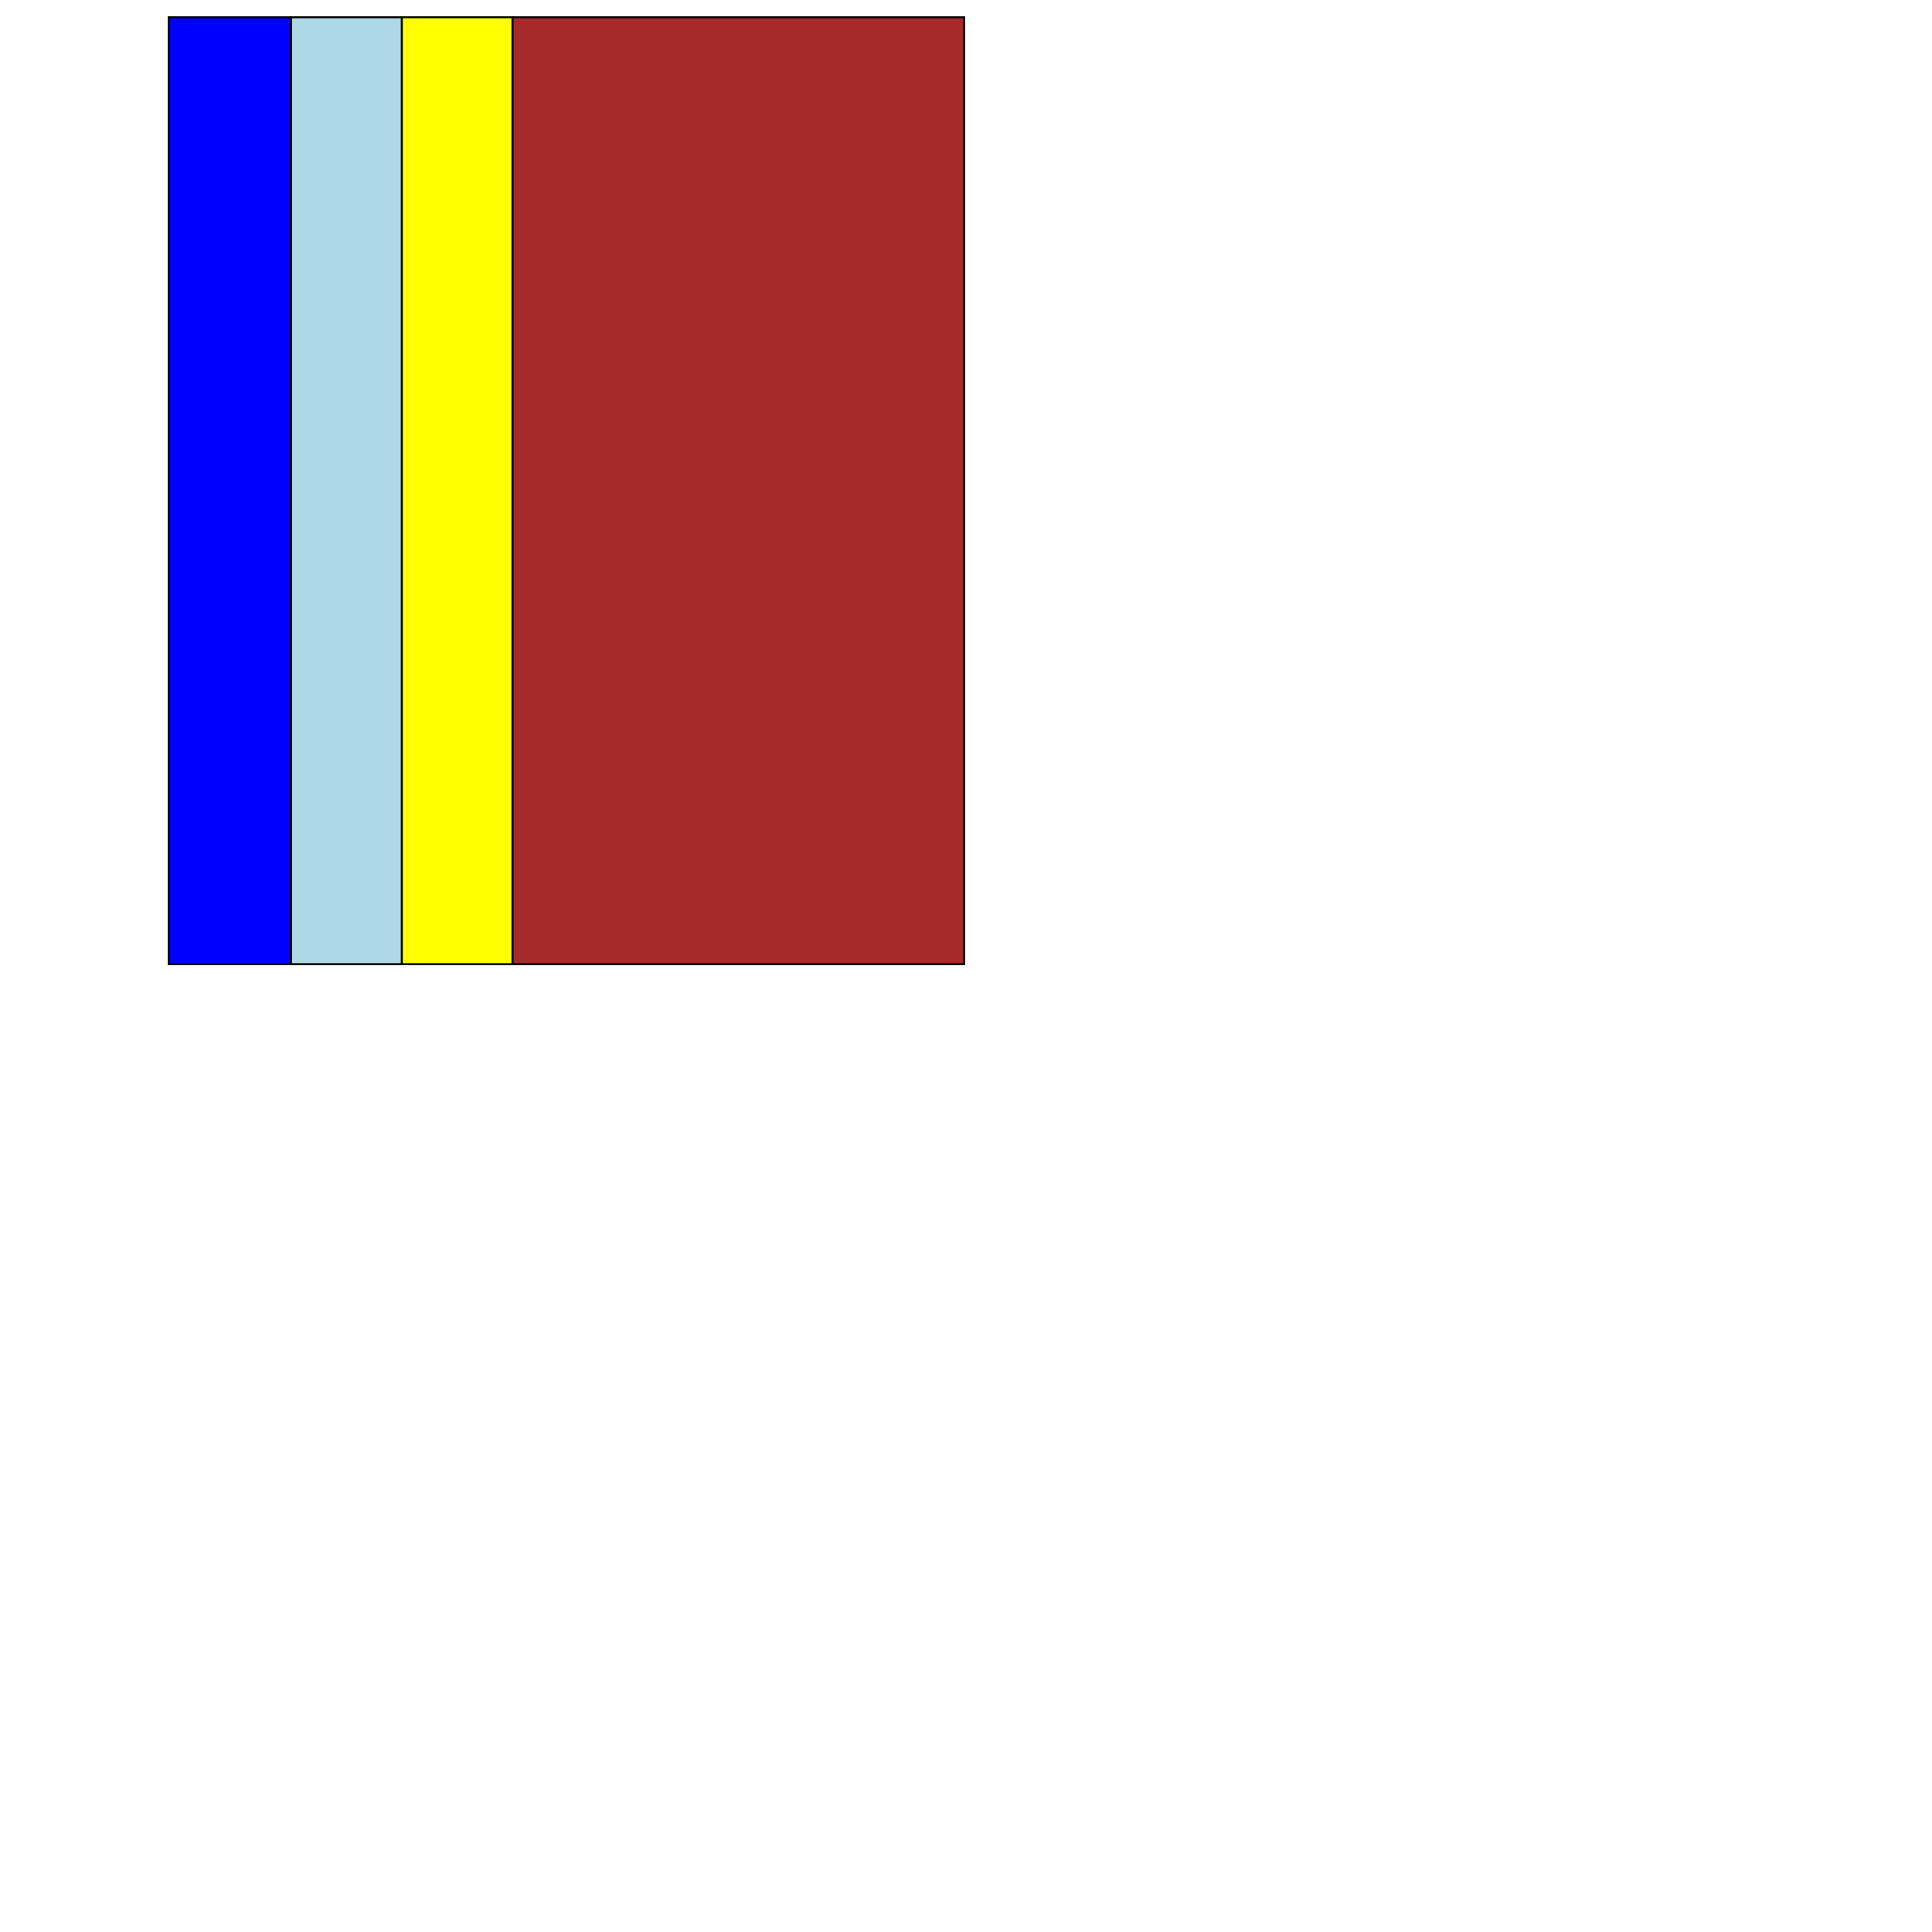
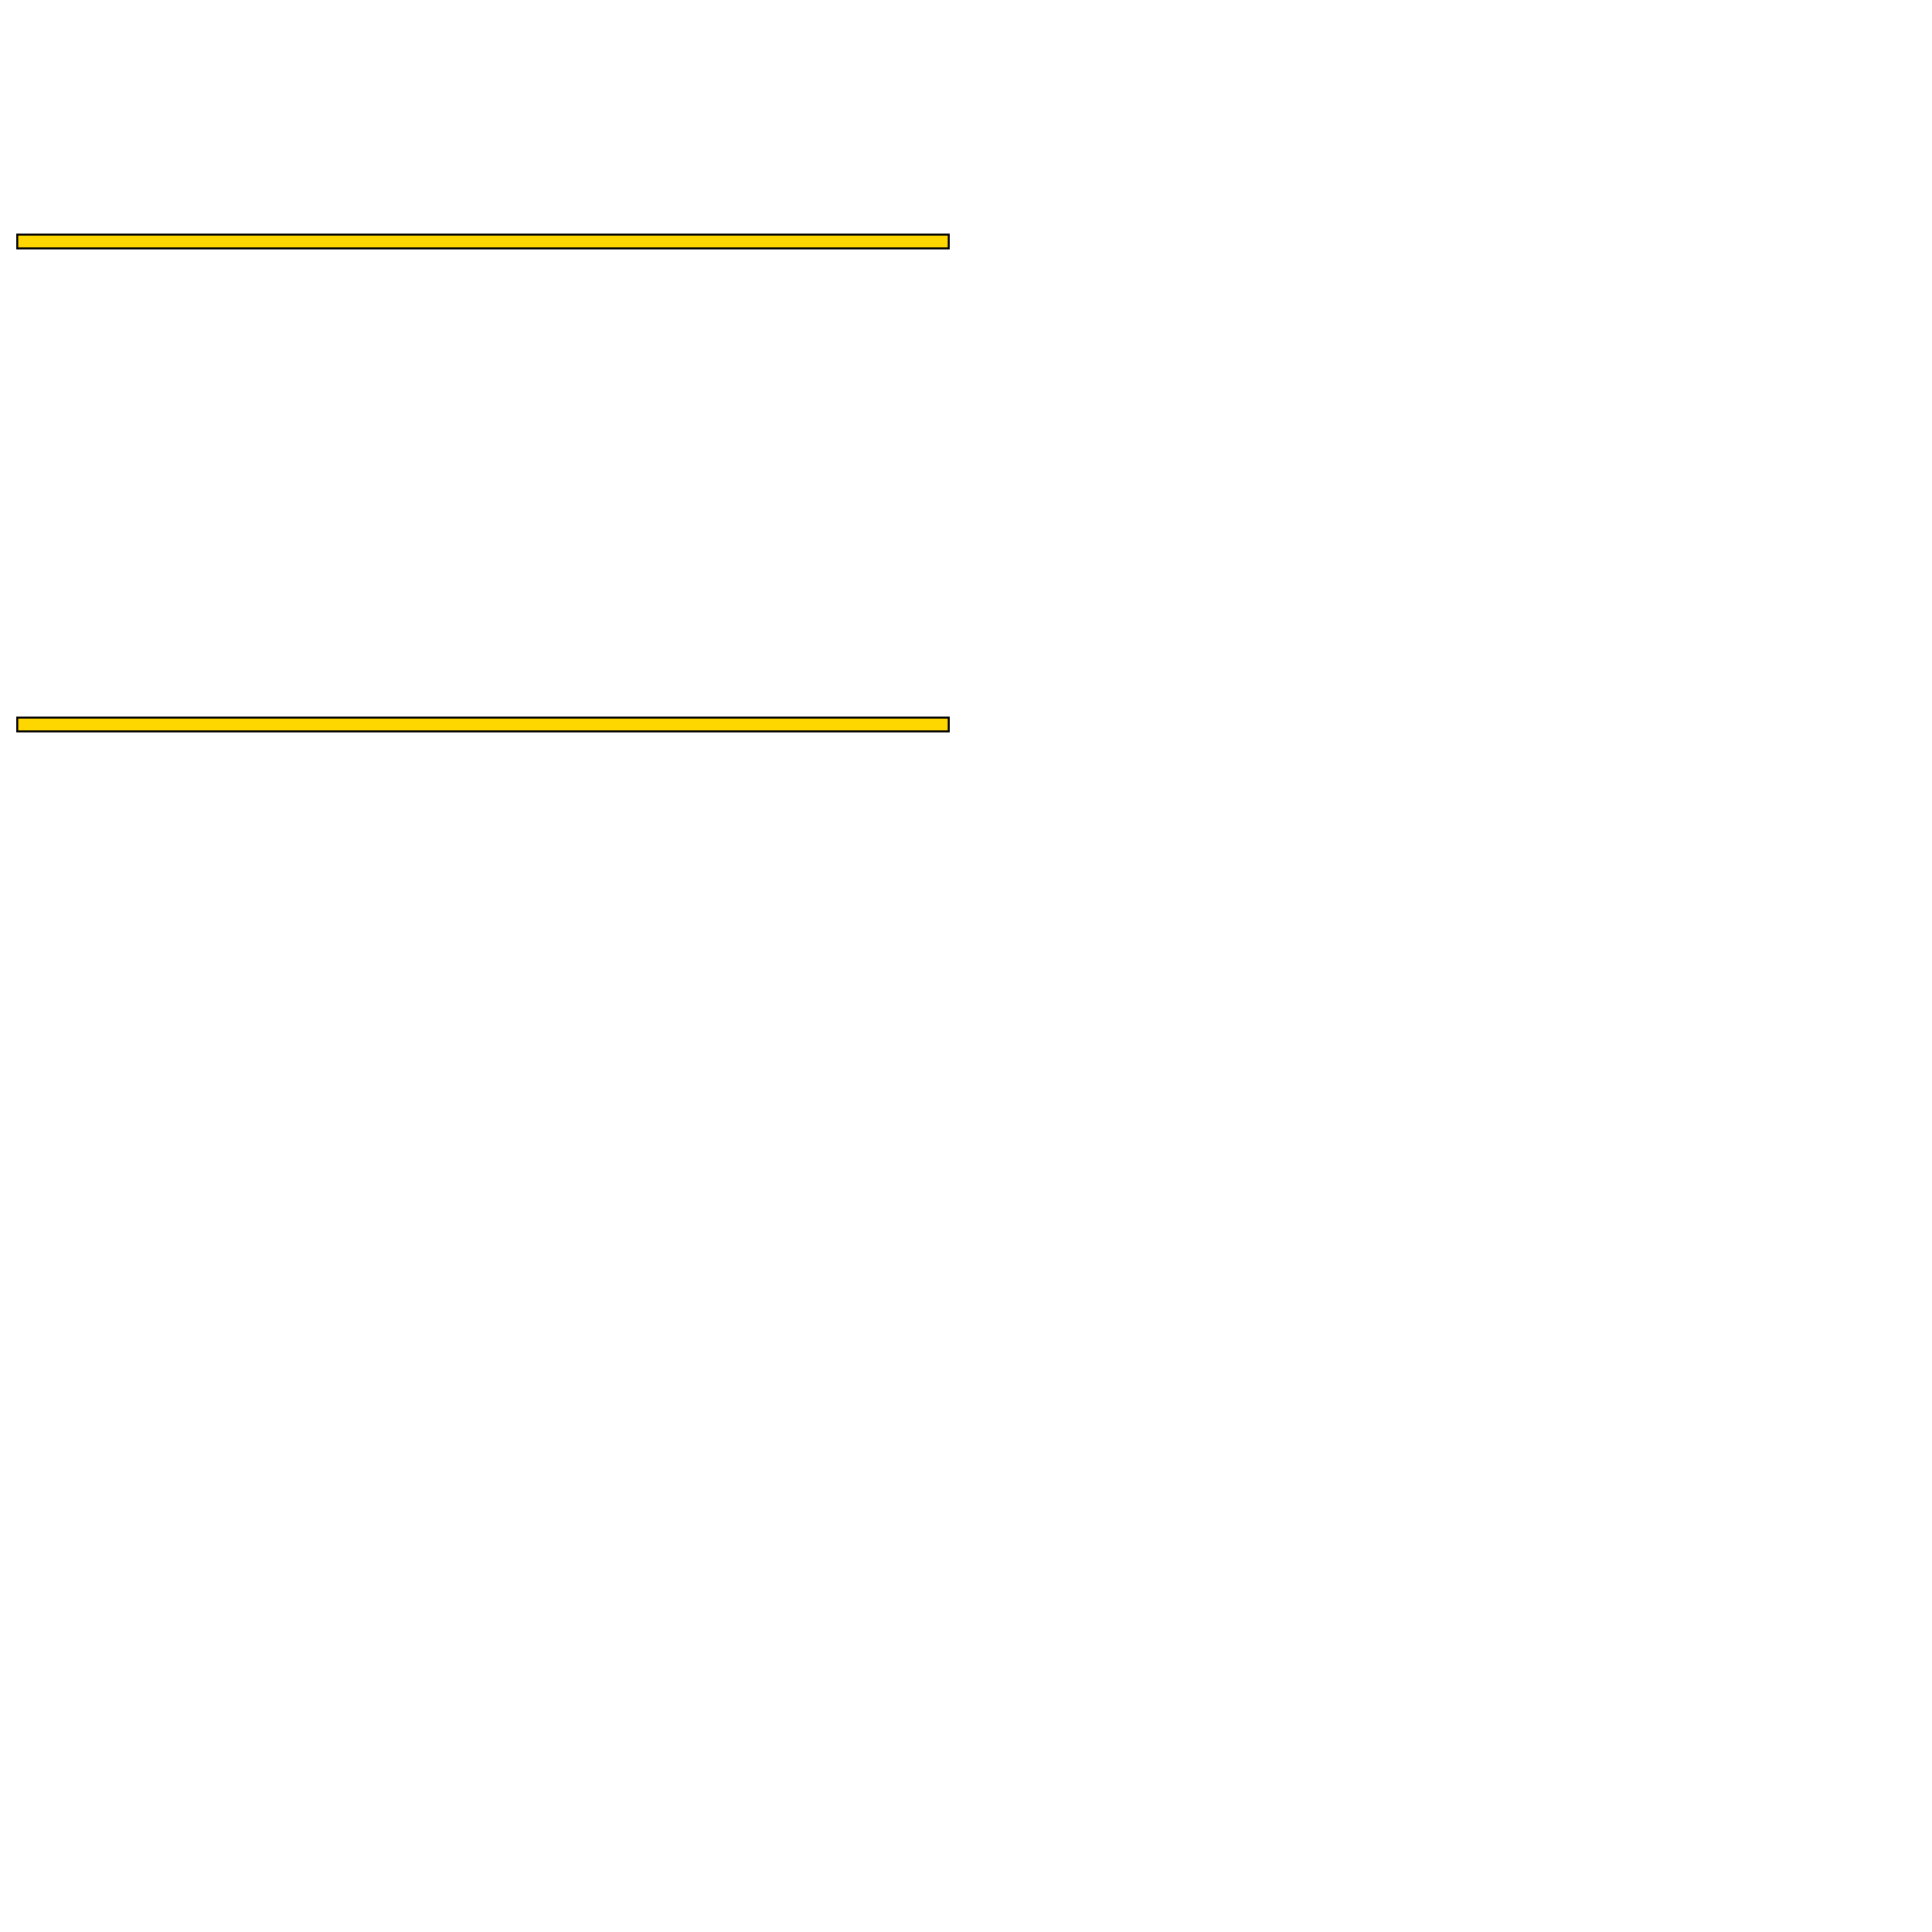
<svg xmlns="http://www.w3.org/2000/svg" height="2000" width="2000">
  <marker id="endArrow" markerHeight="8" markerUnits="strokeWidth" markerWidth="10" orient="auto" refX="1" refY="5" viewBox="0 0 10 10">
    <polyline fill="darkblue" points="0,0 10,5 0,10 1,5" />
  </marker>
-   <path d="M 998.109 998.109 530.456 998.109 530.456 17.89 998.109 17.89 z " style="fill: brown; stroke: black; stroke-width: 0; fill-type: evenodd" fill-opacity="1" />
-   <path d="M 998.109 998.109 530.456 998.109 530.456 17.89 998.109 17.89 z" style="fill: none; stroke: black; stroke-width: 2; fill-type: evenodd" fill-opacity="1" />
-   <path d="M 301.325 998.11 174.65 998.11 174.65 17.89 301.325 17.89 z " style="fill: blue; stroke: black; stroke-width: 0; fill-type: evenodd" fill-opacity="1" />
-   <path d="M 301.325 998.11 174.65 998.11 174.65 17.89 301.325 17.89 z" style="fill: none; stroke: black; stroke-width: 2; fill-type: evenodd" fill-opacity="1" />
-   <path d="M 530.456 998.109 415.891 998.109 415.891 17.89 530.456 17.89 z " style="fill: yellow; stroke: black; stroke-width: 0; fill-type: evenodd" fill-opacity="1" />
-   <path d="M 530.456 998.109 415.891 998.109 415.891 17.89 530.456 17.89 z" style="fill: none; stroke: black; stroke-width: 2; fill-type: evenodd" fill-opacity="1" />
-   <path d="M 415.891 17.89 415.89 17.89 415.89 998.11 415.891 998.11 415.891 998.11 385.891 998.11 385.891 998.11 301.325 998.11 301.325 17.89 385.891 17.89 385.891 17.89 415.891 17.89 z " style="fill: lightblue; stroke: black; stroke-width: 0; fill-type: evenodd" fill-opacity="1" />
-   <path d="M 415.891 17.89 415.89 17.89 415.89 998.11 415.891 998.11 415.891 998.11 385.891 998.11 385.891 998.11 301.325 998.11 301.325 17.89 385.891 17.89 385.891 17.89 415.891 17.89 z" style="fill: none; stroke: black; stroke-width: 2; fill-type: evenodd" fill-opacity="1" />
+   <path d="M 982.11 757.137 17.89 757.137 17.89 742.863 982.11 742.863 z " style="fill: gold; stroke: black; stroke-width: 0; fill-type: evenodd" fill-opacity="1" />
+   <path d="M 982.11 757.137 17.89 757.137 17.89 742.863 982.11 742.863 z" style="fill: none; stroke: black; stroke-width: 2; fill-type: evenodd" fill-opacity="1" />
+   <path d="M 982.11 257.137 17.89 257.137 17.89 242.863 982.11 242.863 z " style="fill: gold; stroke: black; stroke-width: 0; fill-type: evenodd" fill-opacity="1" />
+   <path d="M 982.11 257.137 17.89 257.137 17.89 242.863 982.11 242.863 z" style="fill: none; stroke: black; stroke-width: 2; fill-type: evenodd" fill-opacity="1" />
</svg>
